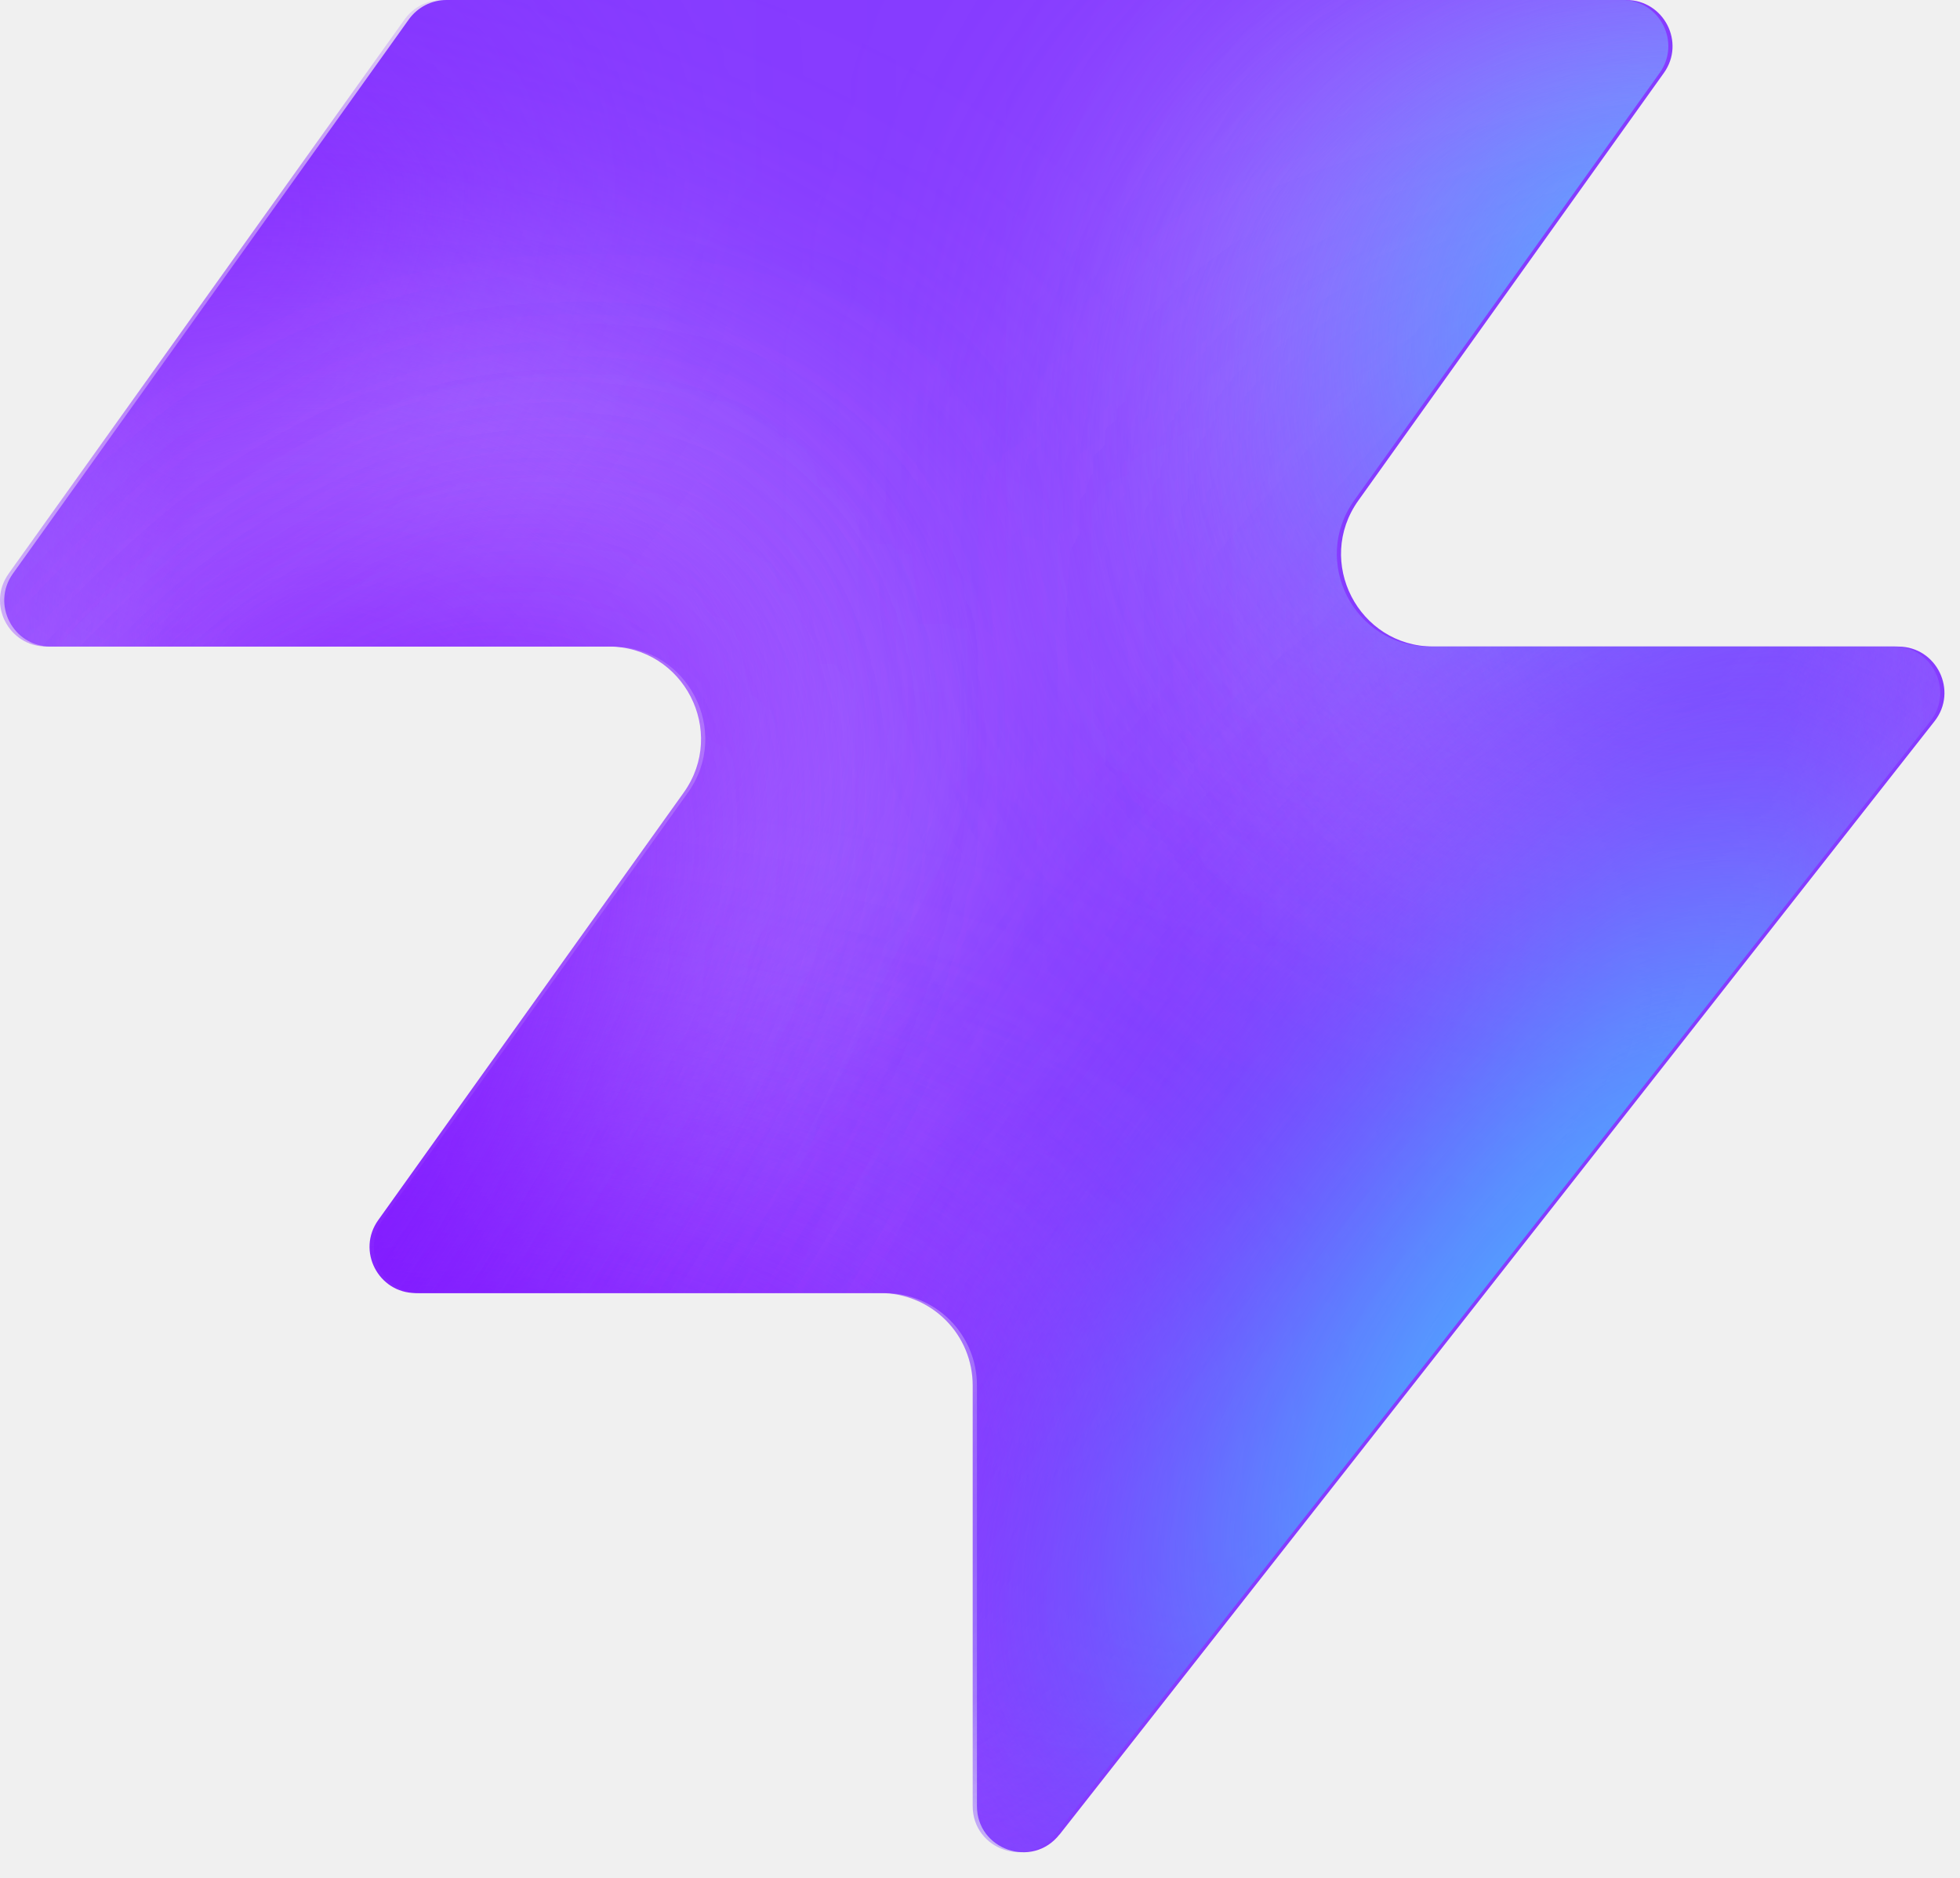
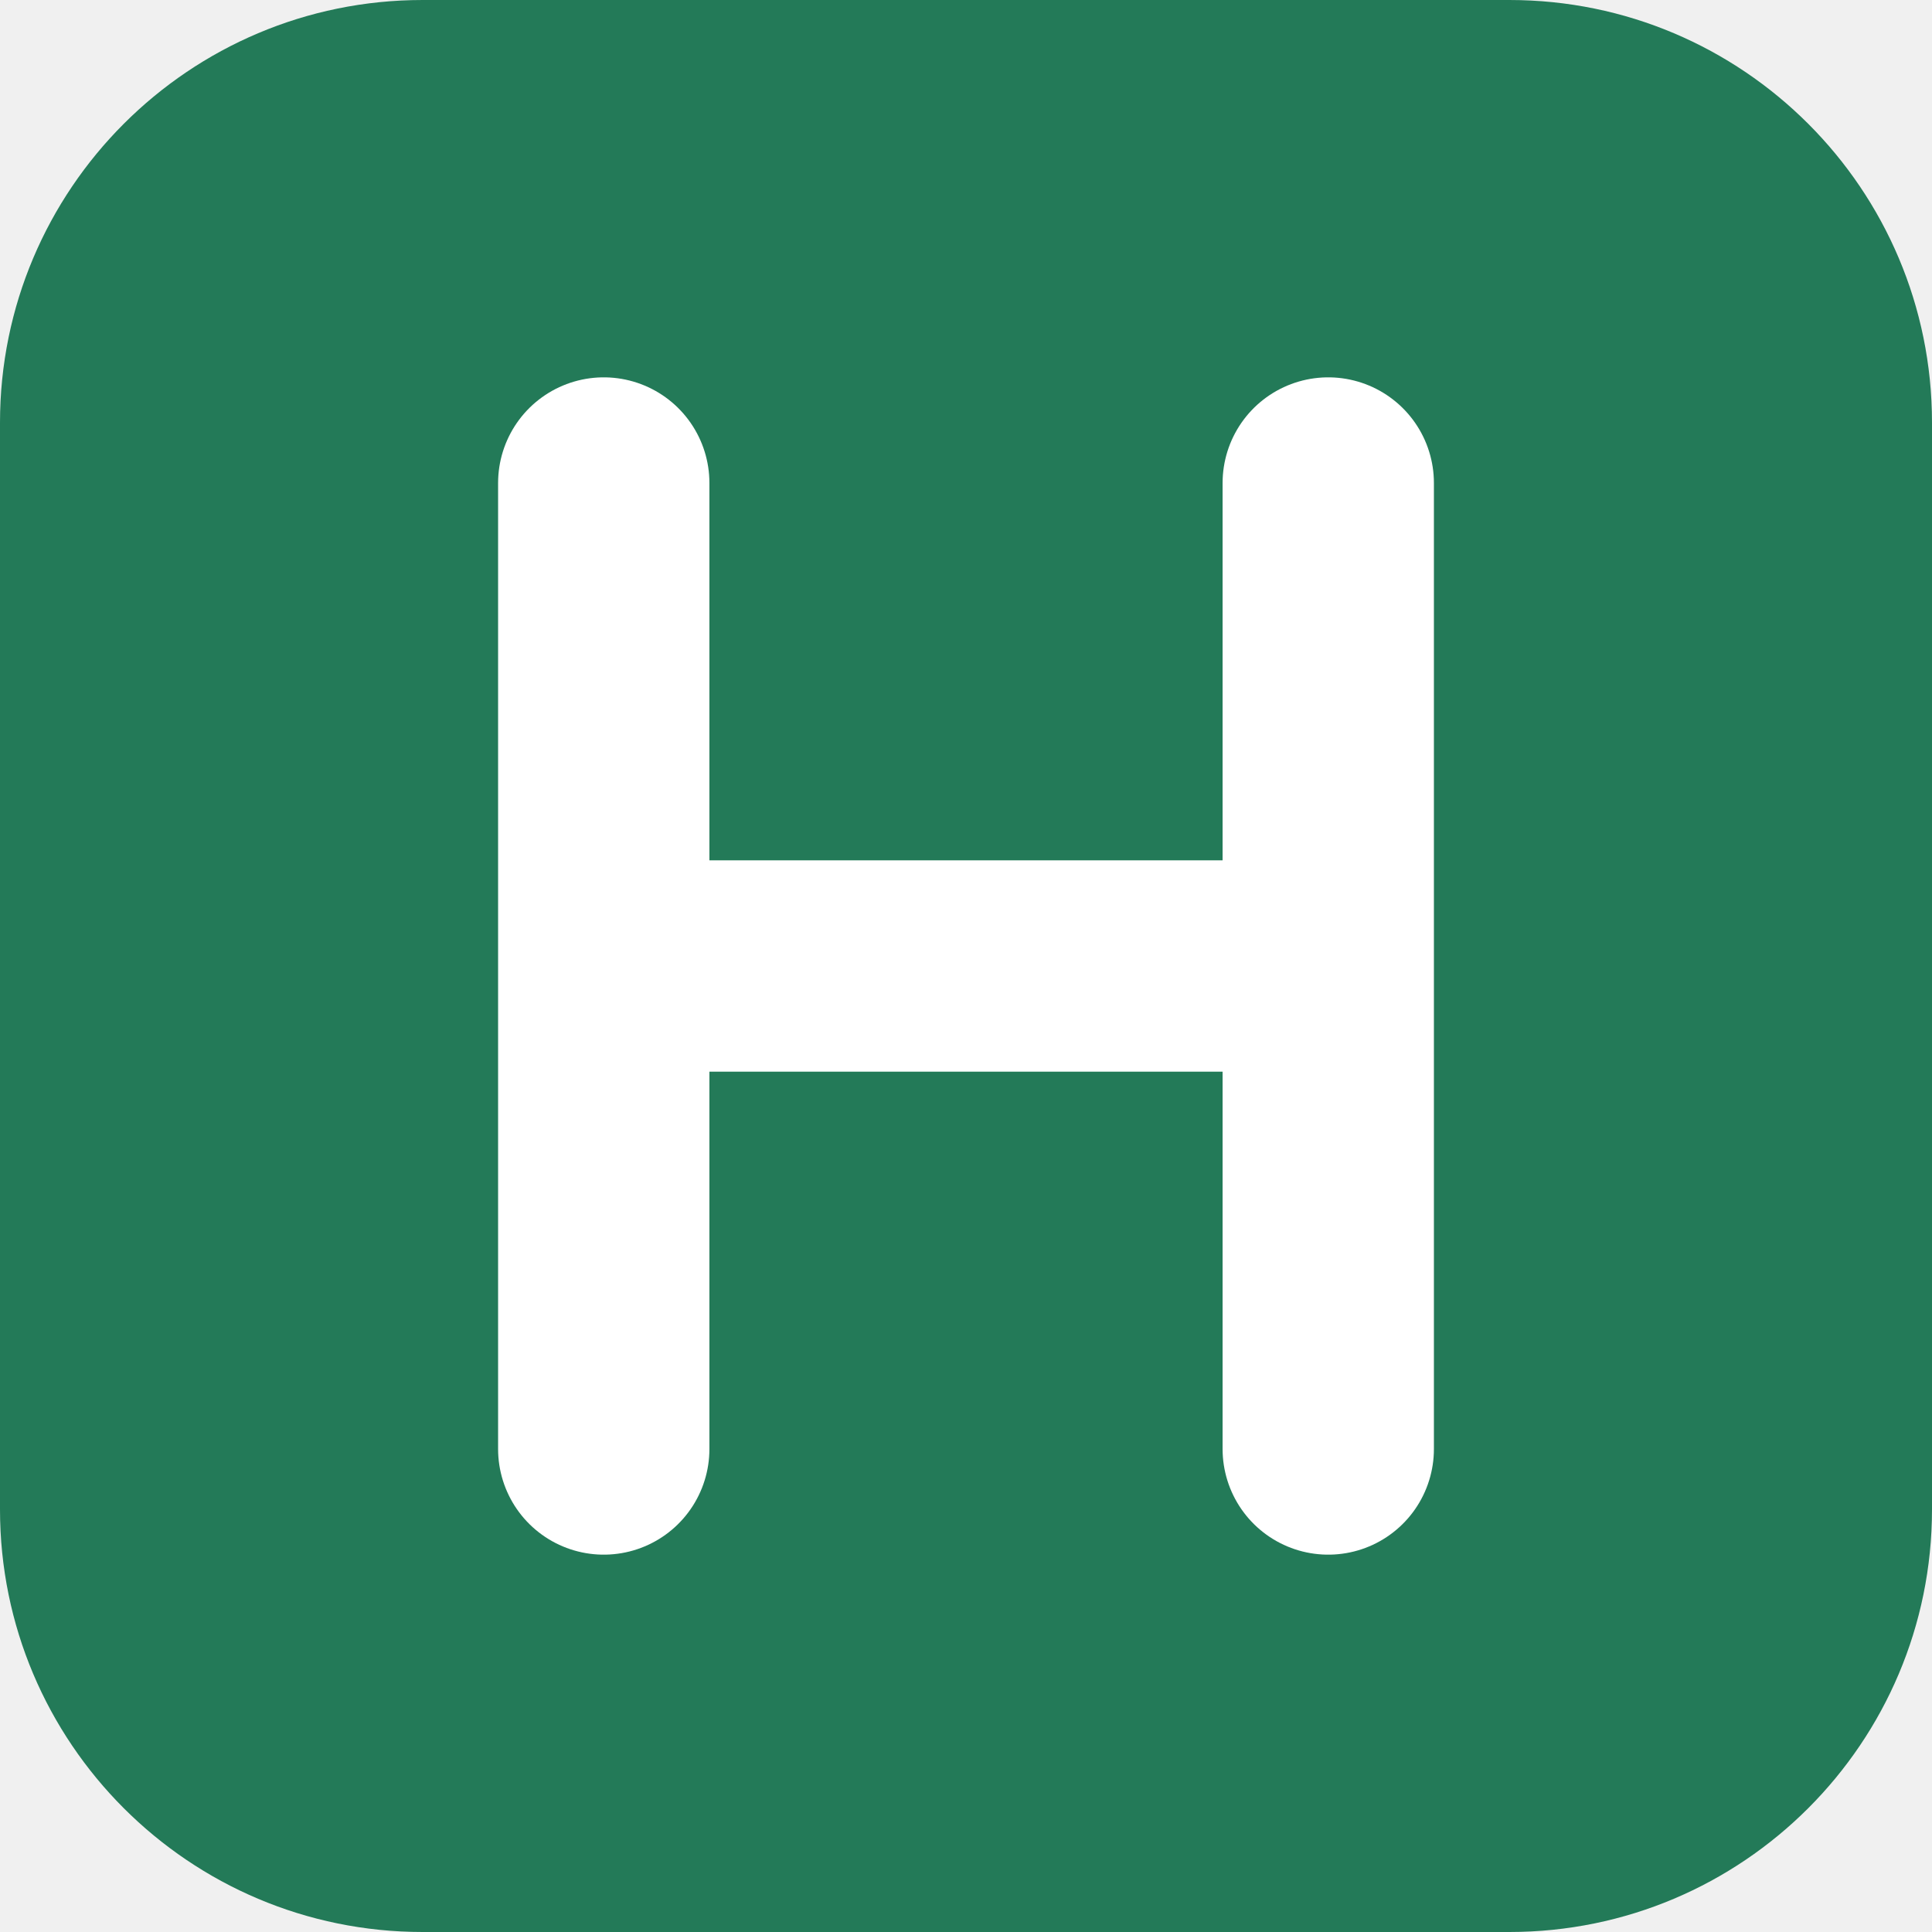
- <svg xmlns="http://www.w3.org/2000/svg" width="48" height="46" fill="none" viewBox="0 0 48 46">
-   <path fill="#863bff" d="M25.946 44.938c-.664.845-2.021.375-2.021-.698V33.937a2.26 2.26 0 0 0-2.262-2.262H10.287c-.92 0-1.456-1.04-.92-1.788l7.48-10.471c1.07-1.497 0-3.578-1.842-3.578H1.237c-.92 0-1.456-1.04-.92-1.788L10.013.474c.214-.297.556-.474.92-.474h28.894c.92 0 1.456 1.04.92 1.788l-7.48 10.471c-1.07 1.498 0 3.579 1.842 3.579h11.377c.943 0 1.473 1.088.89 1.83L25.947 44.94z" style="fill:#863bff;fill:color(display-p3 .525 .23 1);fill-opacity:1" />
-   <mask id="a" width="48" height="46" x="0" y="0" maskUnits="userSpaceOnUse" style="mask-type:alpha">
-     <path fill="#000" d="M25.842 44.938c-.664.844-2.021.375-2.021-.698V33.937a2.26 2.26 0 0 0-2.262-2.262H10.183c-.92 0-1.456-1.04-.92-1.788l7.48-10.471c1.07-1.498 0-3.579-1.842-3.579H1.133c-.92 0-1.456-1.04-.92-1.787L9.91.473c.214-.297.556-.474.92-.474h28.894c.92 0 1.456 1.04.92 1.788l-7.48 10.471c-1.07 1.498 0 3.578 1.842 3.578h11.377c.943 0 1.473 1.088.89 1.832L25.843 44.94z" style="fill:#000;fill-opacity:1" />
-   </mask>
-   <g mask="url(#a)">
-     <g filter="url(#b)">
-       <ellipse cx="5.508" cy="14.704" fill="#ede6ff" rx="5.508" ry="14.704" style="fill:#ede6ff;fill:color(display-p3 .927 .903 1);fill-opacity:1" transform="matrix(.00324 1 1 -.00324 -4.47 31.516)" />
-     </g>
-     <g filter="url(#c)">
-       <ellipse cx="10.399" cy="29.851" fill="#ede6ff" rx="10.399" ry="29.851" style="fill:#ede6ff;fill:color(display-p3 .927 .903 1);fill-opacity:1" transform="matrix(.00324 1 1 -.00324 -39.328 7.883)" />
-     </g>
-     <g filter="url(#d)">
-       <ellipse cx="5.508" cy="30.487" fill="#7e14ff" rx="5.508" ry="30.487" style="fill:#7e14ff;fill:color(display-p3 .492 .077 1);fill-opacity:1" transform="rotate(89.814 -25.913 -14.639)scale(1 -1)" />
-     </g>
-     <g filter="url(#e)">
-       <ellipse cx="5.508" cy="30.599" fill="#7e14ff" rx="5.508" ry="30.599" style="fill:#7e14ff;fill:color(display-p3 .492 .077 1);fill-opacity:1" transform="rotate(89.814 -32.644 -3.334)scale(1 -1)" />
-     </g>
-     <g filter="url(#f)">
-       <ellipse cx="5.508" cy="30.599" fill="#7e14ff" rx="5.508" ry="30.599" style="fill:#7e14ff;fill:color(display-p3 .492 .077 1);fill-opacity:1" transform="matrix(.00324 1 1 -.00324 -34.34 30.47)" />
-     </g>
-     <g filter="url(#g)">
-       <ellipse cx="14.072" cy="22.078" fill="#ede6ff" rx="14.072" ry="22.078" style="fill:#ede6ff;fill:color(display-p3 .927 .903 1);fill-opacity:1" transform="rotate(93.35 24.506 48.493)scale(-1 1)" />
-     </g>
-     <g filter="url(#h)">
-       <ellipse cx="3.47" cy="21.501" fill="#7e14ff" rx="3.47" ry="21.501" style="fill:#7e14ff;fill:color(display-p3 .492 .077 1);fill-opacity:1" transform="rotate(89.009 28.708 47.59)scale(-1 1)" />
-     </g>
-     <g filter="url(#i)">
-       <ellipse cx="3.47" cy="21.501" fill="#7e14ff" rx="3.47" ry="21.501" style="fill:#7e14ff;fill:color(display-p3 .492 .077 1);fill-opacity:1" transform="rotate(89.009 28.708 47.59)scale(-1 1)" />
-     </g>
-     <g filter="url(#j)">
-       <ellipse cx=".387" cy="8.972" fill="#7e14ff" rx="4.407" ry="29.108" style="fill:#7e14ff;fill:color(display-p3 .492 .077 1);fill-opacity:1" transform="rotate(39.51 .387 8.972)" />
-     </g>
-     <g filter="url(#k)">
-       <ellipse cx="47.523" cy="-6.092" fill="#7e14ff" rx="4.407" ry="29.108" style="fill:#7e14ff;fill:color(display-p3 .492 .077 1);fill-opacity:1" transform="rotate(37.892 47.523 -6.092)" />
-     </g>
-     <g filter="url(#l)">
-       <ellipse cx="41.412" cy="6.333" fill="#47bfff" rx="5.971" ry="9.665" style="fill:#47bfff;fill:color(display-p3 .28 .748 1);fill-opacity:1" transform="rotate(37.892 41.412 6.333)" />
-     </g>
-     <g filter="url(#m)">
-       <ellipse cx="-1.879" cy="38.332" fill="#7e14ff" rx="4.407" ry="29.108" style="fill:#7e14ff;fill:color(display-p3 .492 .077 1);fill-opacity:1" transform="rotate(37.892 -1.88 38.332)" />
-     </g>
-     <g filter="url(#n)">
-       <ellipse cx="-1.879" cy="38.332" fill="#7e14ff" rx="4.407" ry="29.108" style="fill:#7e14ff;fill:color(display-p3 .492 .077 1);fill-opacity:1" transform="rotate(37.892 -1.88 38.332)" />
-     </g>
-     <g filter="url(#o)">
-       <ellipse cx="35.651" cy="29.907" fill="#7e14ff" rx="4.407" ry="29.108" style="fill:#7e14ff;fill:color(display-p3 .492 .077 1);fill-opacity:1" transform="rotate(37.892 35.651 29.907)" />
-     </g>
-     <g filter="url(#p)">
-       <ellipse cx="38.418" cy="32.4" fill="#47bfff" rx="5.971" ry="15.297" style="fill:#47bfff;fill:color(display-p3 .28 .748 1);fill-opacity:1" transform="rotate(37.892 38.418 32.4)" />
-     </g>
-   </g>
-   <defs>
-     <filter id="b" width="60.045" height="41.654" x="-19.77" y="16.149" color-interpolation-filters="sRGB" filterUnits="userSpaceOnUse">
-       <feFlood flood-opacity="0" result="BackgroundImageFix" />
-       <feBlend in="SourceGraphic" in2="BackgroundImageFix" result="shape" />
-       <feGaussianBlur result="effect1_foregroundBlur_2002_17158" stdDeviation="7.659" />
-     </filter>
-     <filter id="c" width="90.34" height="51.437" x="-54.613" y="-7.533" color-interpolation-filters="sRGB" filterUnits="userSpaceOnUse">
-       <feFlood flood-opacity="0" result="BackgroundImageFix" />
-       <feBlend in="SourceGraphic" in2="BackgroundImageFix" result="shape" />
-       <feGaussianBlur result="effect1_foregroundBlur_2002_17158" stdDeviation="7.659" />
-     </filter>
-     <filter id="d" width="79.355" height="29.4" x="-49.64" y="2.03" color-interpolation-filters="sRGB" filterUnits="userSpaceOnUse">
-       <feFlood flood-opacity="0" result="BackgroundImageFix" />
-       <feBlend in="SourceGraphic" in2="BackgroundImageFix" result="shape" />
-       <feGaussianBlur result="effect1_foregroundBlur_2002_17158" stdDeviation="4.596" />
-     </filter>
-     <filter id="e" width="79.579" height="29.4" x="-45.045" y="20.029" color-interpolation-filters="sRGB" filterUnits="userSpaceOnUse">
-       <feFlood flood-opacity="0" result="BackgroundImageFix" />
-       <feBlend in="SourceGraphic" in2="BackgroundImageFix" result="shape" />
-       <feGaussianBlur result="effect1_foregroundBlur_2002_17158" stdDeviation="4.596" />
-     </filter>
-     <filter id="f" width="79.579" height="29.4" x="-43.513" y="21.178" color-interpolation-filters="sRGB" filterUnits="userSpaceOnUse">
-       <feFlood flood-opacity="0" result="BackgroundImageFix" />
-       <feBlend in="SourceGraphic" in2="BackgroundImageFix" result="shape" />
-       <feGaussianBlur result="effect1_foregroundBlur_2002_17158" stdDeviation="4.596" />
-     </filter>
-     <filter id="g" width="74.749" height="58.852" x="15.756" y="-17.901" color-interpolation-filters="sRGB" filterUnits="userSpaceOnUse">
-       <feFlood flood-opacity="0" result="BackgroundImageFix" />
-       <feBlend in="SourceGraphic" in2="BackgroundImageFix" result="shape" />
-       <feGaussianBlur result="effect1_foregroundBlur_2002_17158" stdDeviation="7.659" />
-     </filter>
-     <filter id="h" width="61.377" height="25.362" x="23.548" y="2.284" color-interpolation-filters="sRGB" filterUnits="userSpaceOnUse">
-       <feFlood flood-opacity="0" result="BackgroundImageFix" />
-       <feBlend in="SourceGraphic" in2="BackgroundImageFix" result="shape" />
-       <feGaussianBlur result="effect1_foregroundBlur_2002_17158" stdDeviation="4.596" />
-     </filter>
-     <filter id="i" width="61.377" height="25.362" x="23.548" y="2.284" color-interpolation-filters="sRGB" filterUnits="userSpaceOnUse">
-       <feFlood flood-opacity="0" result="BackgroundImageFix" />
-       <feBlend in="SourceGraphic" in2="BackgroundImageFix" result="shape" />
-       <feGaussianBlur result="effect1_foregroundBlur_2002_17158" stdDeviation="4.596" />
-     </filter>
-     <filter id="j" width="56.045" height="63.649" x="-27.636" y="-22.853" color-interpolation-filters="sRGB" filterUnits="userSpaceOnUse">
-       <feFlood flood-opacity="0" result="BackgroundImageFix" />
-       <feBlend in="SourceGraphic" in2="BackgroundImageFix" result="shape" />
-       <feGaussianBlur result="effect1_foregroundBlur_2002_17158" stdDeviation="4.596" />
-     </filter>
-     <filter id="k" width="54.814" height="64.646" x="20.116" y="-38.415" color-interpolation-filters="sRGB" filterUnits="userSpaceOnUse">
-       <feFlood flood-opacity="0" result="BackgroundImageFix" />
-       <feBlend in="SourceGraphic" in2="BackgroundImageFix" result="shape" />
-       <feGaussianBlur result="effect1_foregroundBlur_2002_17158" stdDeviation="4.596" />
-     </filter>
-     <filter id="l" width="33.541" height="35.313" x="24.641" y="-11.323" color-interpolation-filters="sRGB" filterUnits="userSpaceOnUse">
-       <feFlood flood-opacity="0" result="BackgroundImageFix" />
-       <feBlend in="SourceGraphic" in2="BackgroundImageFix" result="shape" />
-       <feGaussianBlur result="effect1_foregroundBlur_2002_17158" stdDeviation="4.596" />
-     </filter>
-     <filter id="m" width="54.814" height="64.646" x="-29.286" y="6.009" color-interpolation-filters="sRGB" filterUnits="userSpaceOnUse">
-       <feFlood flood-opacity="0" result="BackgroundImageFix" />
-       <feBlend in="SourceGraphic" in2="BackgroundImageFix" result="shape" />
-       <feGaussianBlur result="effect1_foregroundBlur_2002_17158" stdDeviation="4.596" />
-     </filter>
-     <filter id="n" width="54.814" height="64.646" x="-29.286" y="6.009" color-interpolation-filters="sRGB" filterUnits="userSpaceOnUse">
-       <feFlood flood-opacity="0" result="BackgroundImageFix" />
-       <feBlend in="SourceGraphic" in2="BackgroundImageFix" result="shape" />
-       <feGaussianBlur result="effect1_foregroundBlur_2002_17158" stdDeviation="4.596" />
-     </filter>
-     <filter id="o" width="54.814" height="64.646" x="8.244" y="-2.416" color-interpolation-filters="sRGB" filterUnits="userSpaceOnUse">
-       <feFlood flood-opacity="0" result="BackgroundImageFix" />
-       <feBlend in="SourceGraphic" in2="BackgroundImageFix" result="shape" />
-       <feGaussianBlur result="effect1_foregroundBlur_2002_17158" stdDeviation="4.596" />
-     </filter>
-     <filter id="p" width="39.409" height="43.623" x="18.713" y="10.588" color-interpolation-filters="sRGB" filterUnits="userSpaceOnUse">
-       <feFlood flood-opacity="0" result="BackgroundImageFix" />
-       <feBlend in="SourceGraphic" in2="BackgroundImageFix" result="shape" />
-       <feGaussianBlur result="effect1_foregroundBlur_2002_17158" stdDeviation="4.596" />
-     </filter>
-   </defs>
+ <svg xmlns="http://www.w3.org/2000/svg" viewBox="0 0 64 64">
+   <rect width="64" height="64" rx="14" fill="#237a58" />
+   <path d="M20 16v32M44 16v32M20 32h24" stroke="#fff" stroke-width="7" stroke-linecap="round" fill="none" />
</svg>
